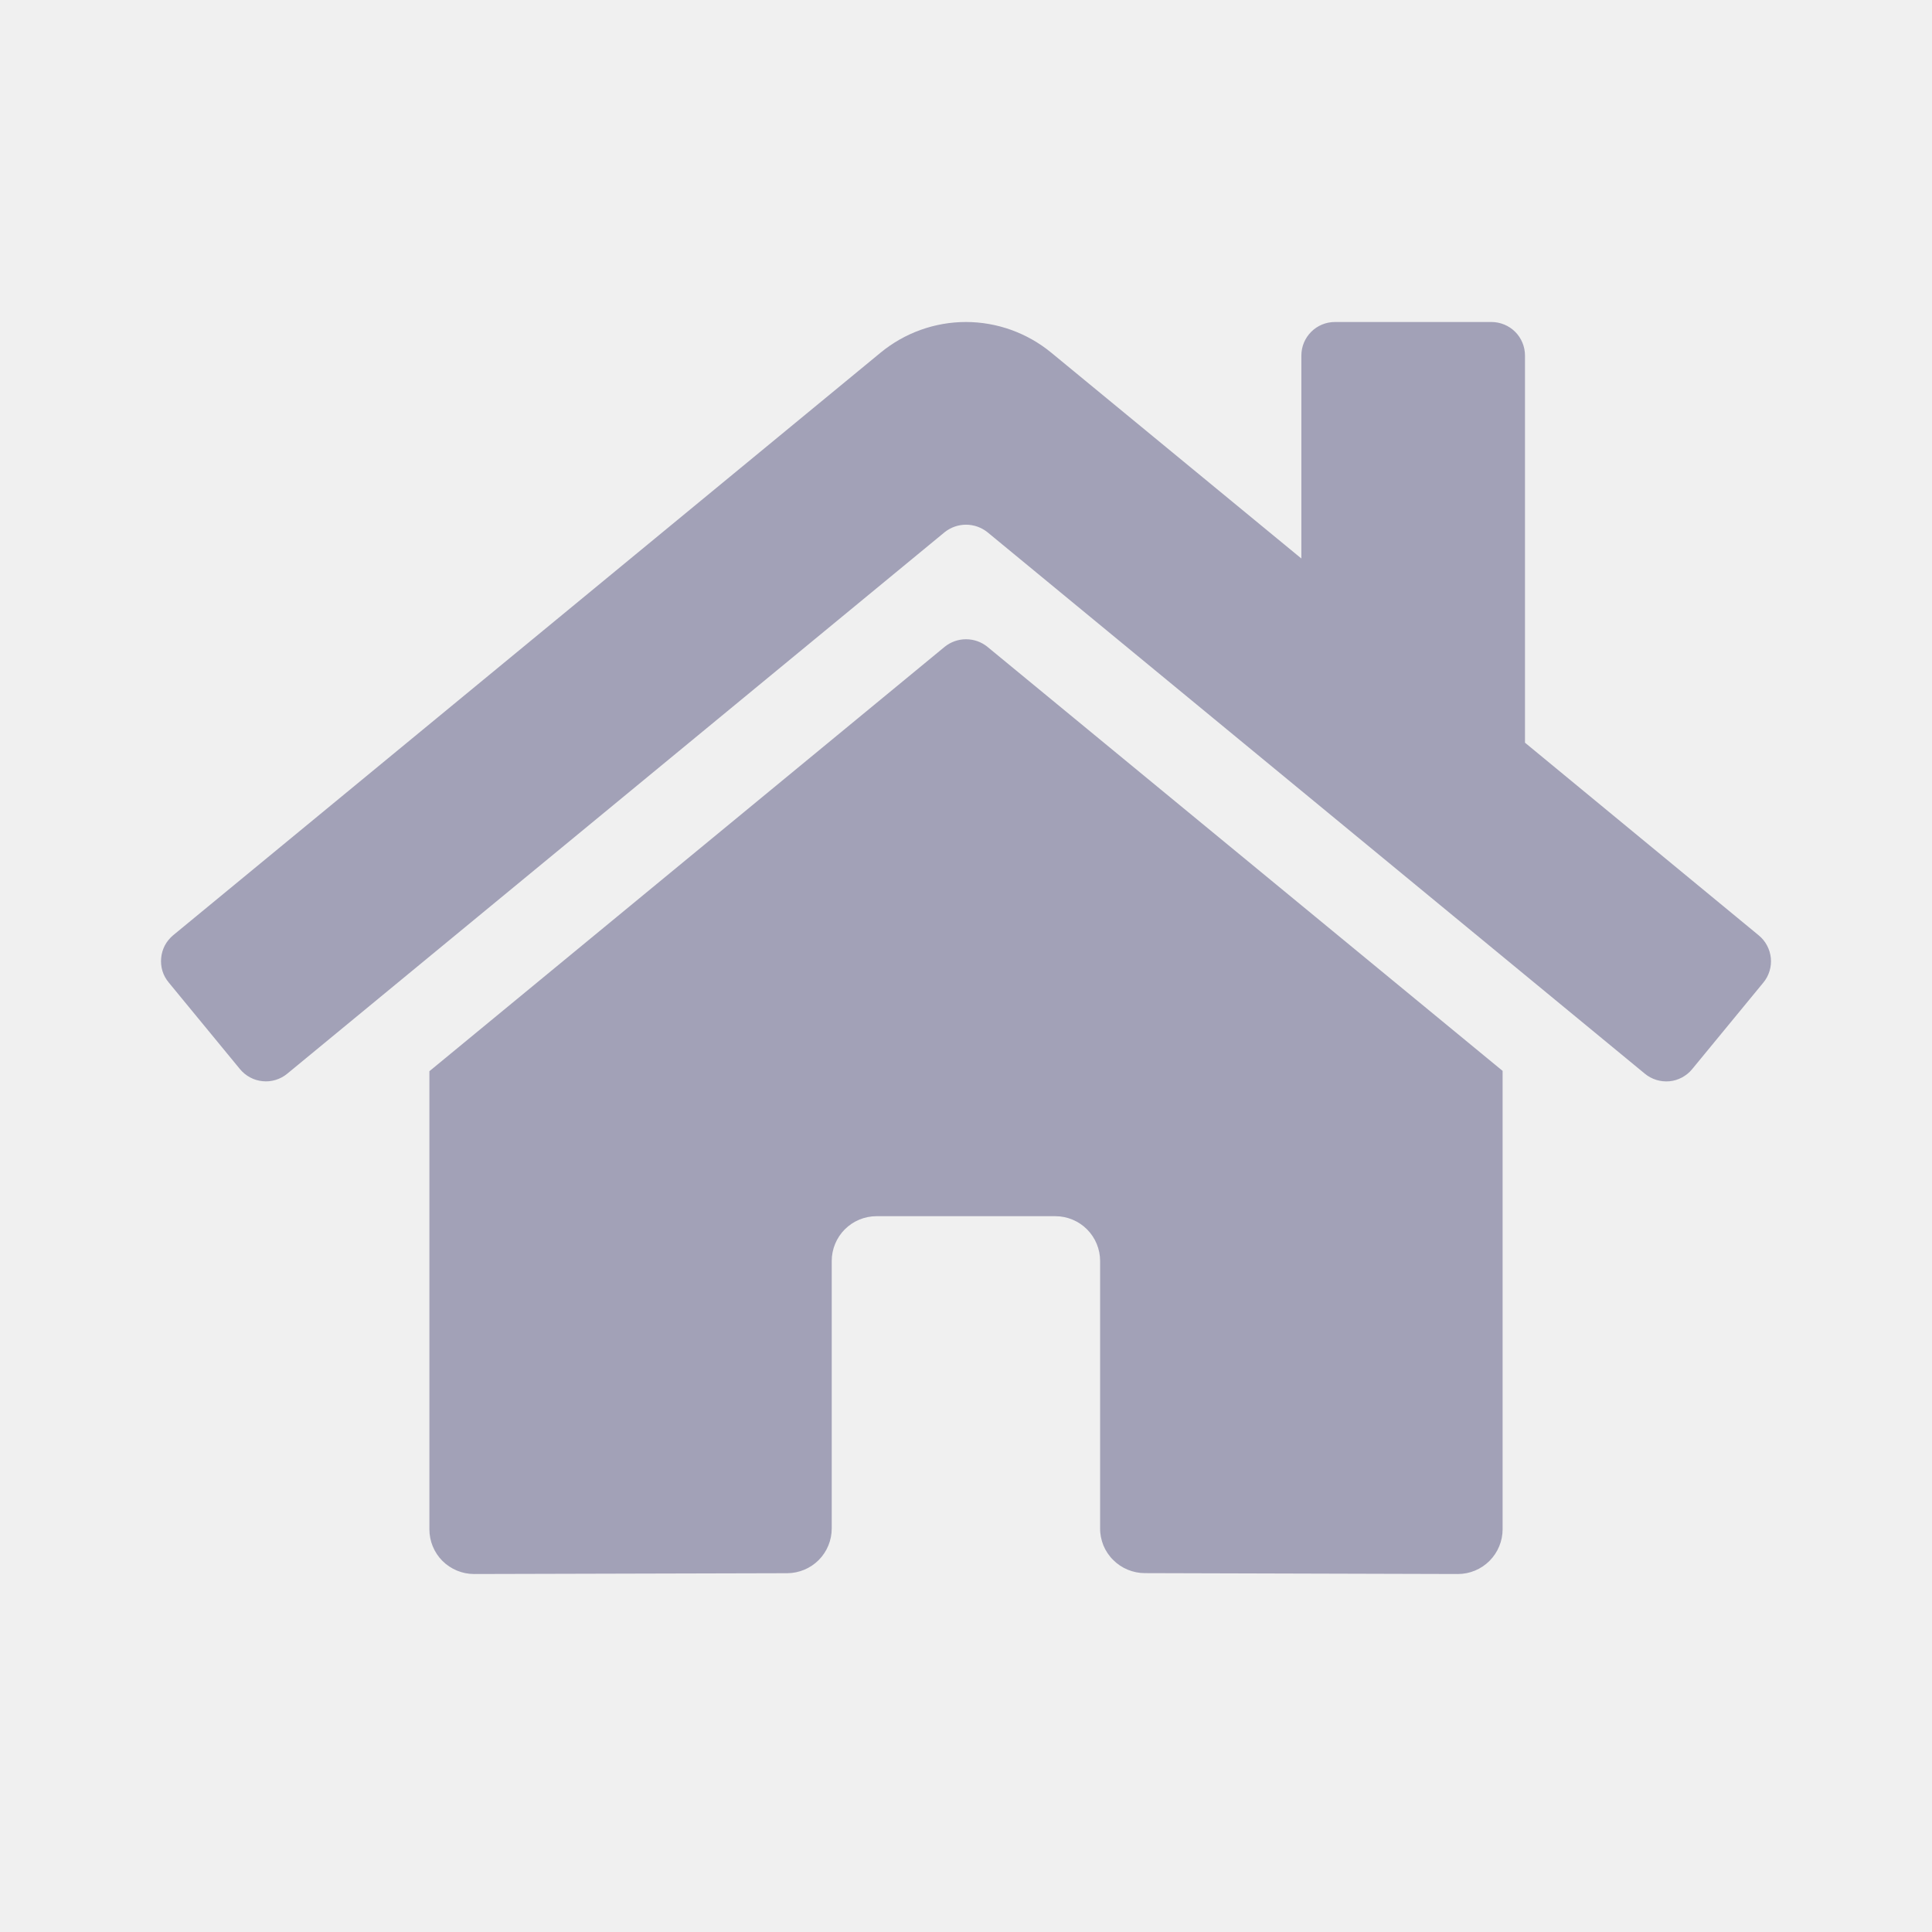
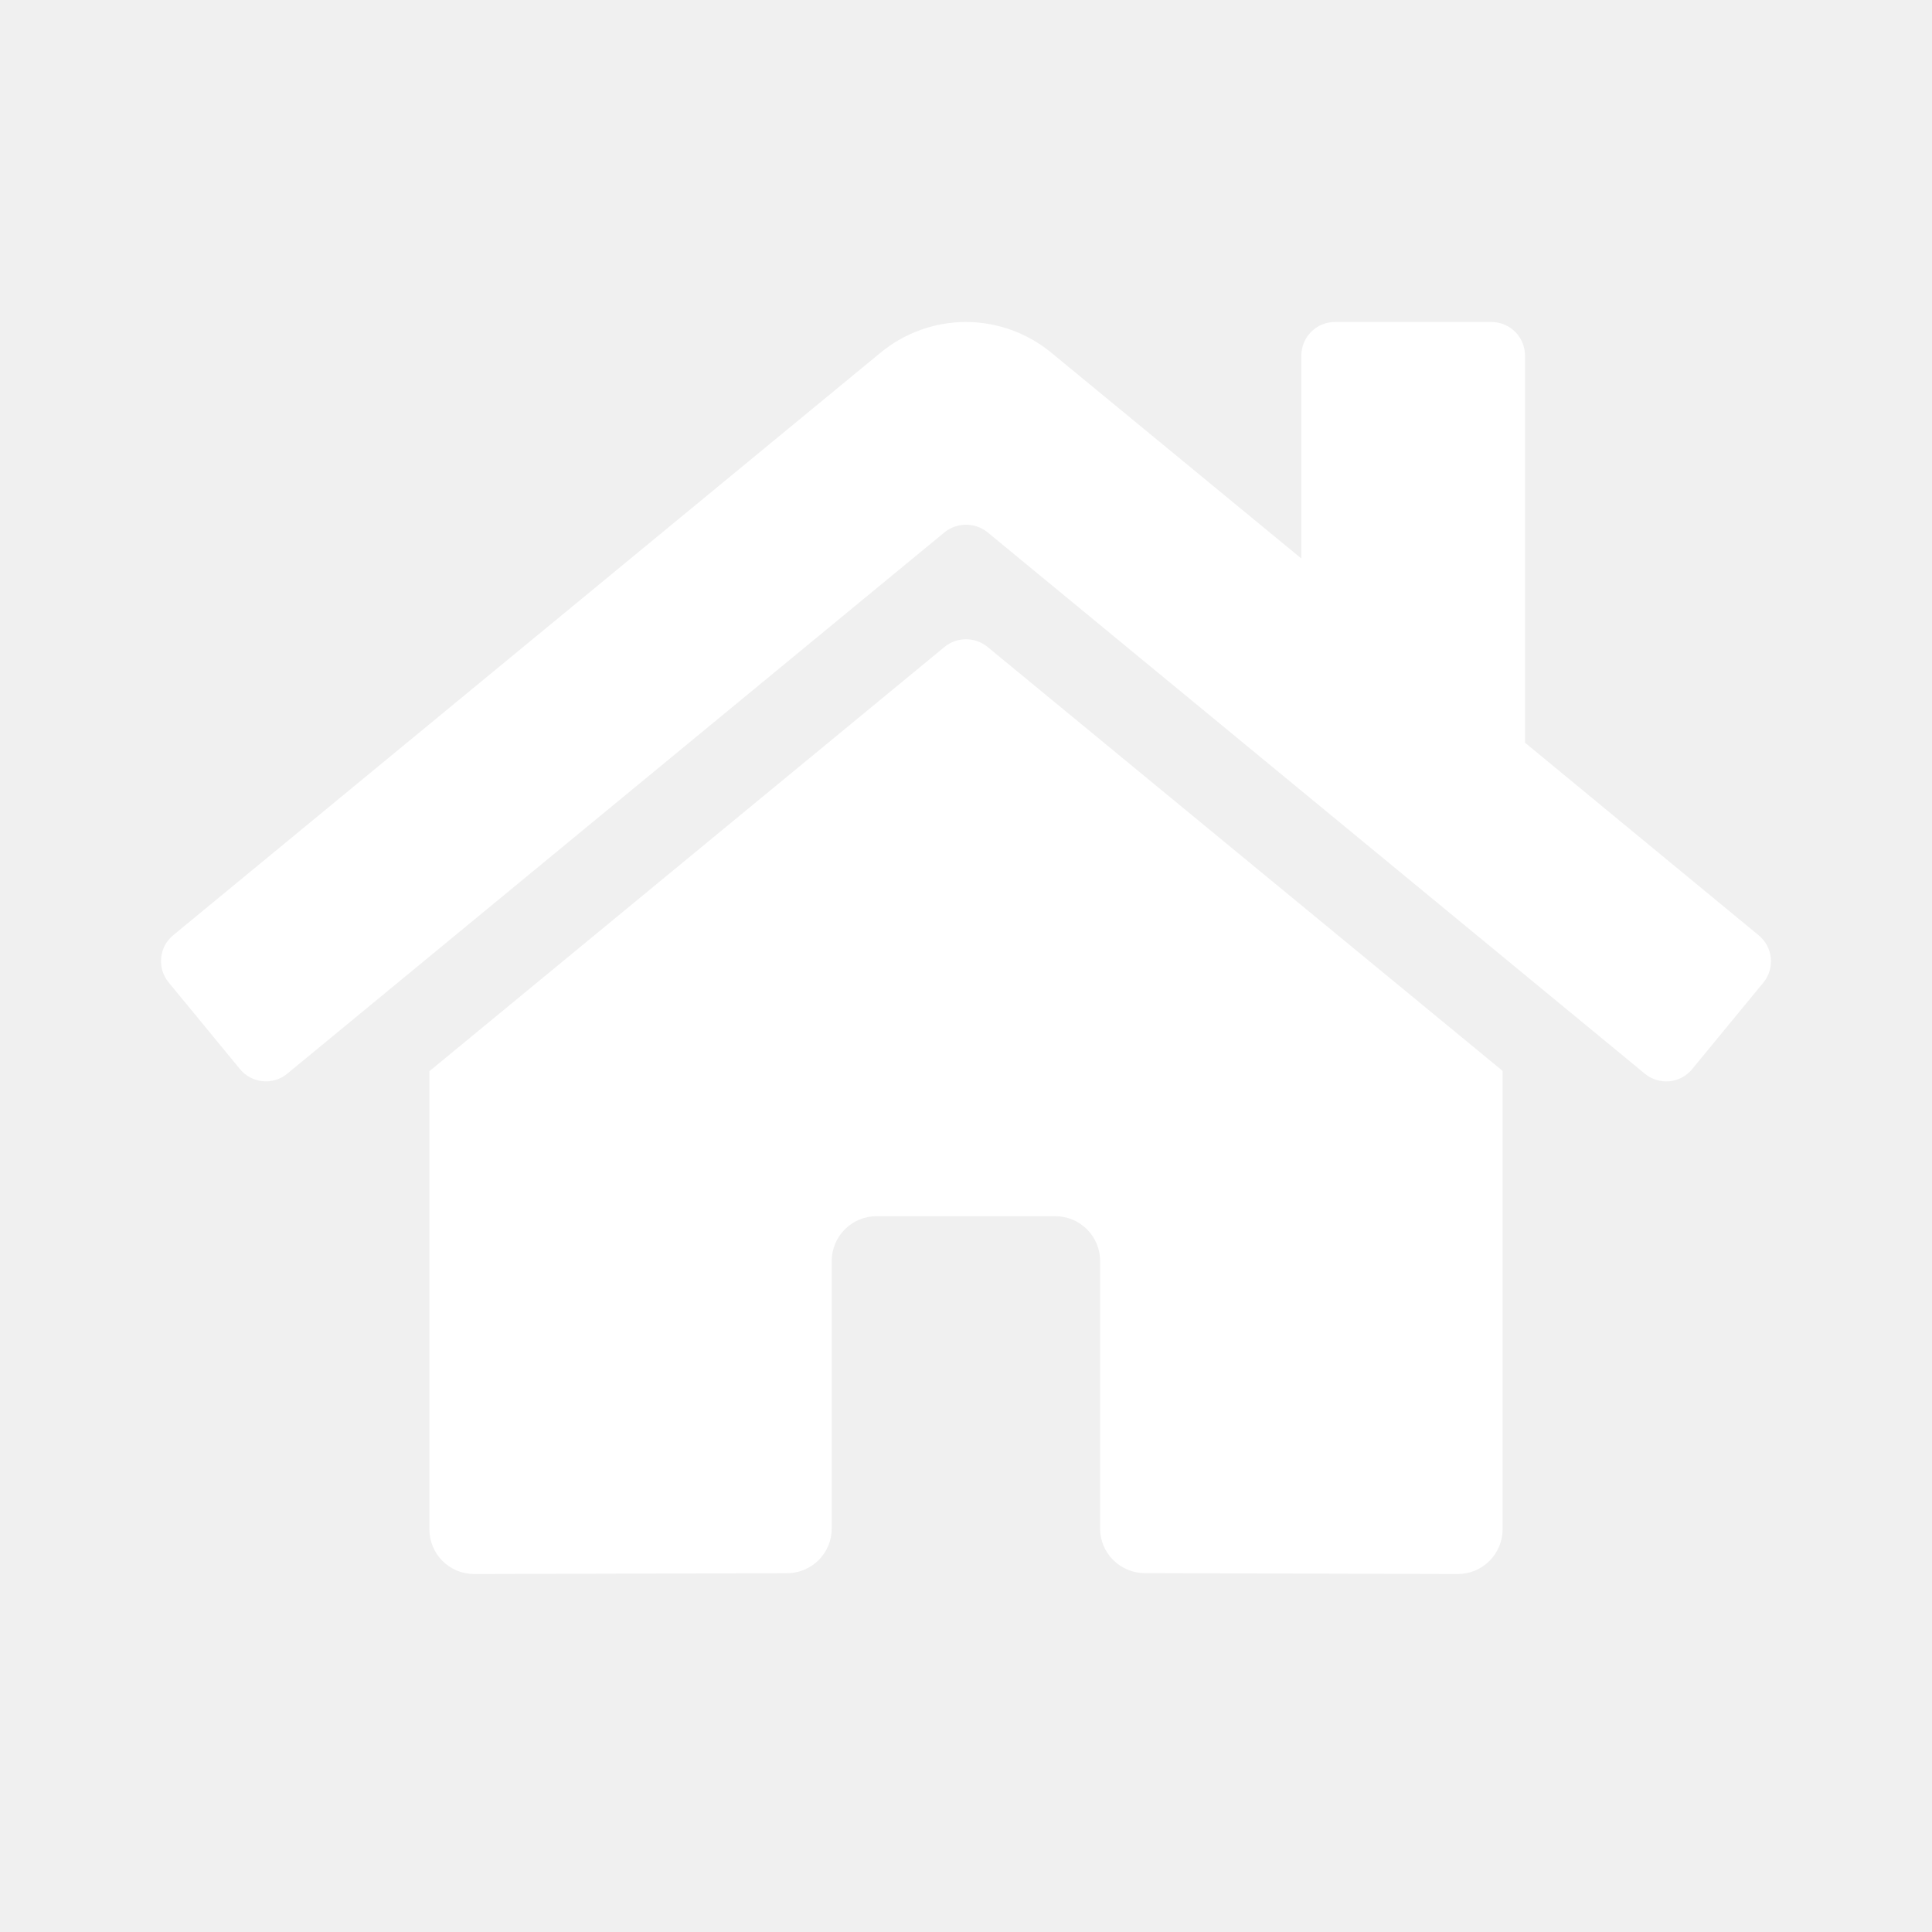
<svg xmlns="http://www.w3.org/2000/svg" width="24" height="24" viewBox="0 0 24 24" fill="none">
-   <path d="M11.735 8.035L5.334 13.307V18.997C5.334 19.144 5.392 19.286 5.496 19.39C5.6 19.494 5.742 19.553 5.889 19.553L9.78 19.543C9.927 19.542 10.067 19.483 10.171 19.379C10.274 19.275 10.332 19.134 10.332 18.987V15.664C10.332 15.517 10.391 15.375 10.495 15.271C10.599 15.167 10.741 15.108 10.888 15.108H13.11C13.257 15.108 13.399 15.167 13.503 15.271C13.607 15.375 13.666 15.517 13.666 15.664V18.985C13.665 19.058 13.68 19.13 13.707 19.198C13.735 19.265 13.776 19.327 13.828 19.378C13.879 19.43 13.941 19.471 14.008 19.499C14.076 19.527 14.148 19.542 14.221 19.542L18.11 19.553C18.258 19.553 18.399 19.494 18.503 19.39C18.607 19.286 18.666 19.144 18.666 18.997V13.303L12.266 8.035C12.191 7.974 12.097 7.941 12 7.941C11.904 7.941 11.81 7.974 11.735 8.035ZM21.846 11.618L18.944 9.226V4.417C18.944 4.306 18.9 4.2 18.822 4.122C18.744 4.044 18.637 4 18.527 4H16.583C16.472 4 16.366 4.044 16.288 4.122C16.21 4.2 16.166 4.306 16.166 4.417V6.938L13.058 4.38C12.759 4.135 12.385 4 11.999 4C11.612 4 11.238 4.135 10.94 4.38L2.151 11.618C2.109 11.653 2.074 11.696 2.048 11.744C2.023 11.793 2.007 11.845 2.002 11.9C1.997 11.954 2.002 12.009 2.018 12.062C2.034 12.114 2.061 12.163 2.096 12.205L2.981 13.281C3.016 13.323 3.059 13.359 3.107 13.384C3.155 13.41 3.208 13.426 3.263 13.431C3.317 13.437 3.372 13.431 3.425 13.415C3.477 13.399 3.526 13.373 3.568 13.338L11.735 6.611C11.81 6.551 11.904 6.518 12 6.518C12.097 6.518 12.191 6.551 12.266 6.611L20.433 13.338C20.475 13.373 20.524 13.399 20.576 13.415C20.628 13.431 20.683 13.437 20.738 13.432C20.793 13.427 20.845 13.411 20.894 13.385C20.942 13.359 20.985 13.325 21.02 13.282L21.905 12.206C21.94 12.164 21.966 12.115 21.982 12.062C21.998 12.01 22.003 11.954 21.998 11.9C21.992 11.845 21.976 11.792 21.95 11.744C21.924 11.695 21.889 11.653 21.846 11.618Z" fill="#A2A1B7" />
+   <path d="M11.735 8.035L5.334 13.307V18.997C5.334 19.144 5.392 19.286 5.496 19.39C5.6 19.494 5.742 19.553 5.889 19.553L9.78 19.543C9.927 19.542 10.067 19.483 10.171 19.379C10.274 19.275 10.332 19.134 10.332 18.987V15.664C10.332 15.517 10.391 15.375 10.495 15.271C10.599 15.167 10.741 15.108 10.888 15.108H13.11C13.257 15.108 13.399 15.167 13.503 15.271C13.607 15.375 13.666 15.517 13.666 15.664V18.985C13.665 19.058 13.68 19.13 13.707 19.198C13.735 19.265 13.776 19.327 13.828 19.378C13.879 19.43 13.941 19.471 14.008 19.499C14.076 19.527 14.148 19.542 14.221 19.542L18.11 19.553C18.258 19.553 18.399 19.494 18.503 19.39C18.607 19.286 18.666 19.144 18.666 18.997V13.303L12.266 8.035C12.191 7.974 12.097 7.941 12 7.941C11.904 7.941 11.81 7.974 11.735 8.035ZM21.846 11.618L18.944 9.226V4.417C18.944 4.306 18.9 4.2 18.822 4.122C18.744 4.044 18.637 4 18.527 4H16.583C16.472 4 16.366 4.044 16.288 4.122C16.21 4.2 16.166 4.306 16.166 4.417V6.938L13.058 4.38C12.759 4.135 12.385 4 11.999 4C11.612 4 11.238 4.135 10.94 4.38L2.151 11.618C2.109 11.653 2.074 11.696 2.048 11.744C2.023 11.793 2.007 11.845 2.002 11.9C1.997 11.954 2.002 12.009 2.018 12.062C2.034 12.114 2.061 12.163 2.096 12.205L2.981 13.281C3.016 13.323 3.059 13.359 3.107 13.384C3.155 13.41 3.208 13.426 3.263 13.431C3.317 13.437 3.372 13.431 3.425 13.415C3.477 13.399 3.526 13.373 3.568 13.338L11.735 6.611C11.81 6.551 11.904 6.518 12 6.518C12.097 6.518 12.191 6.551 12.266 6.611L20.433 13.338C20.475 13.373 20.524 13.399 20.576 13.415C20.628 13.431 20.683 13.437 20.738 13.432C20.793 13.427 20.845 13.411 20.894 13.385C20.942 13.359 20.985 13.325 21.02 13.282L21.905 12.206C21.94 12.164 21.966 12.115 21.982 12.062C21.998 12.01 22.003 11.954 21.998 11.9C21.992 11.845 21.976 11.792 21.95 11.744C21.924 11.695 21.889 11.653 21.846 11.618Z" fill="white" />
</svg>
